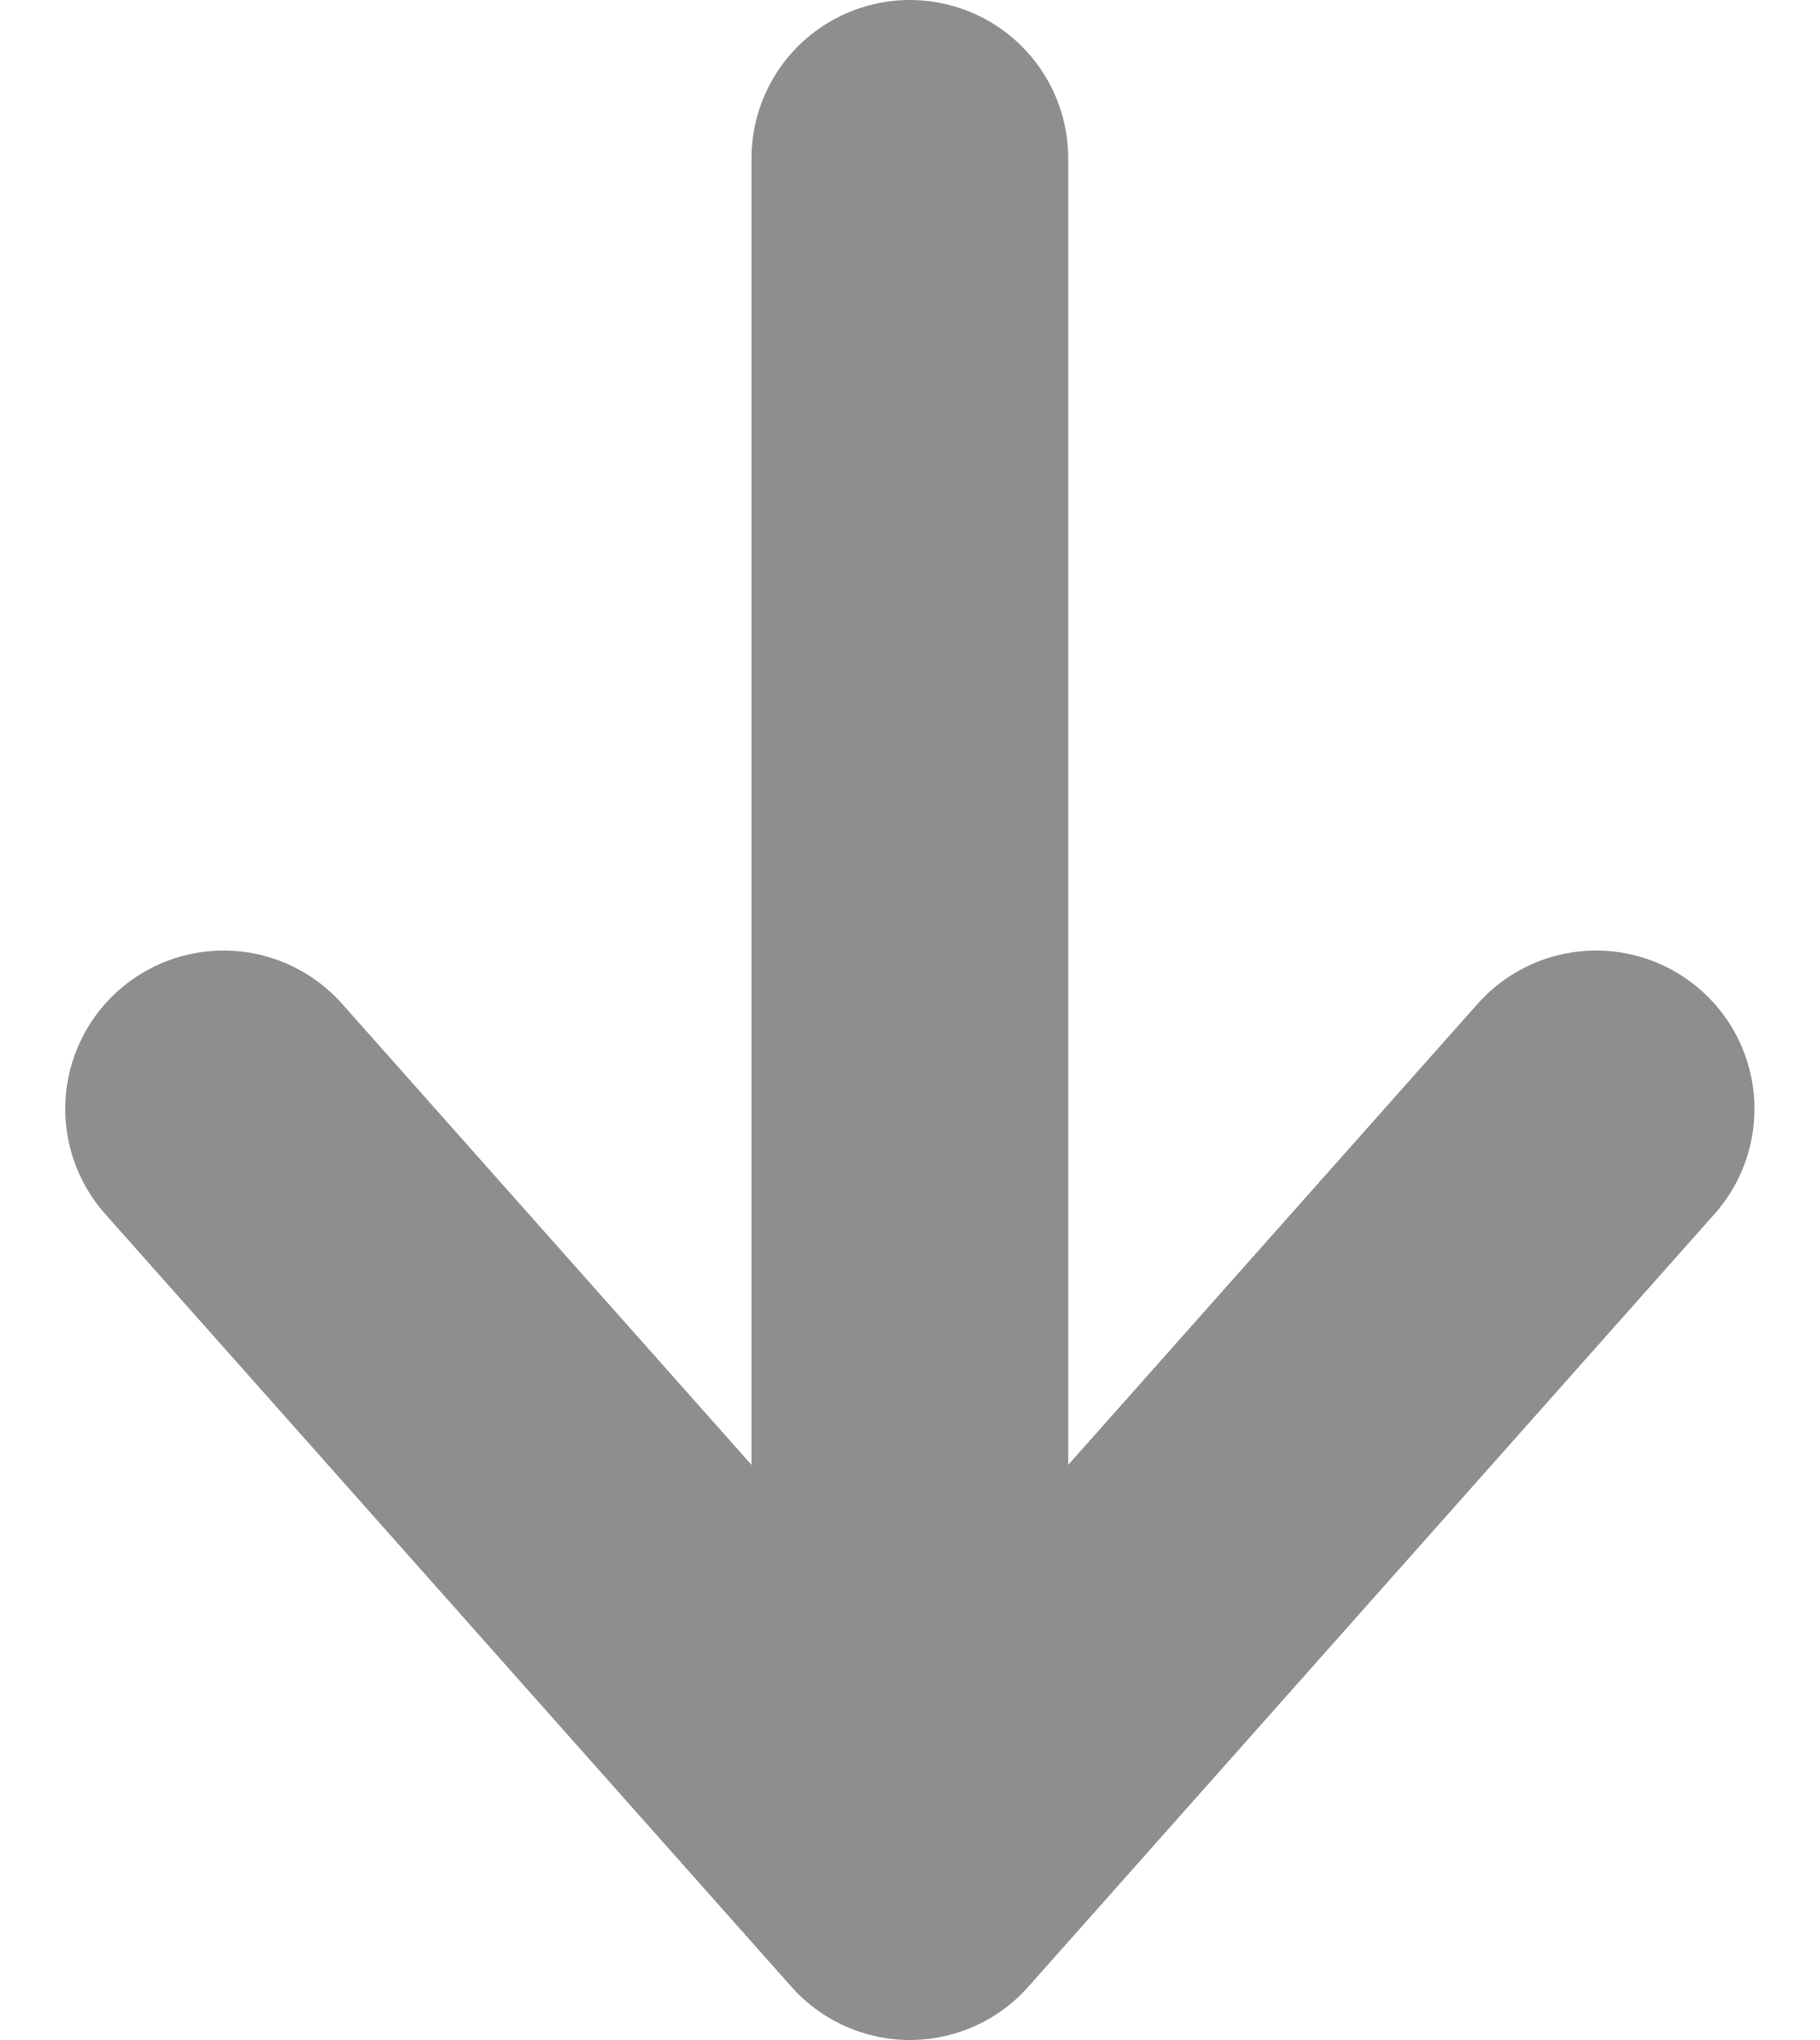
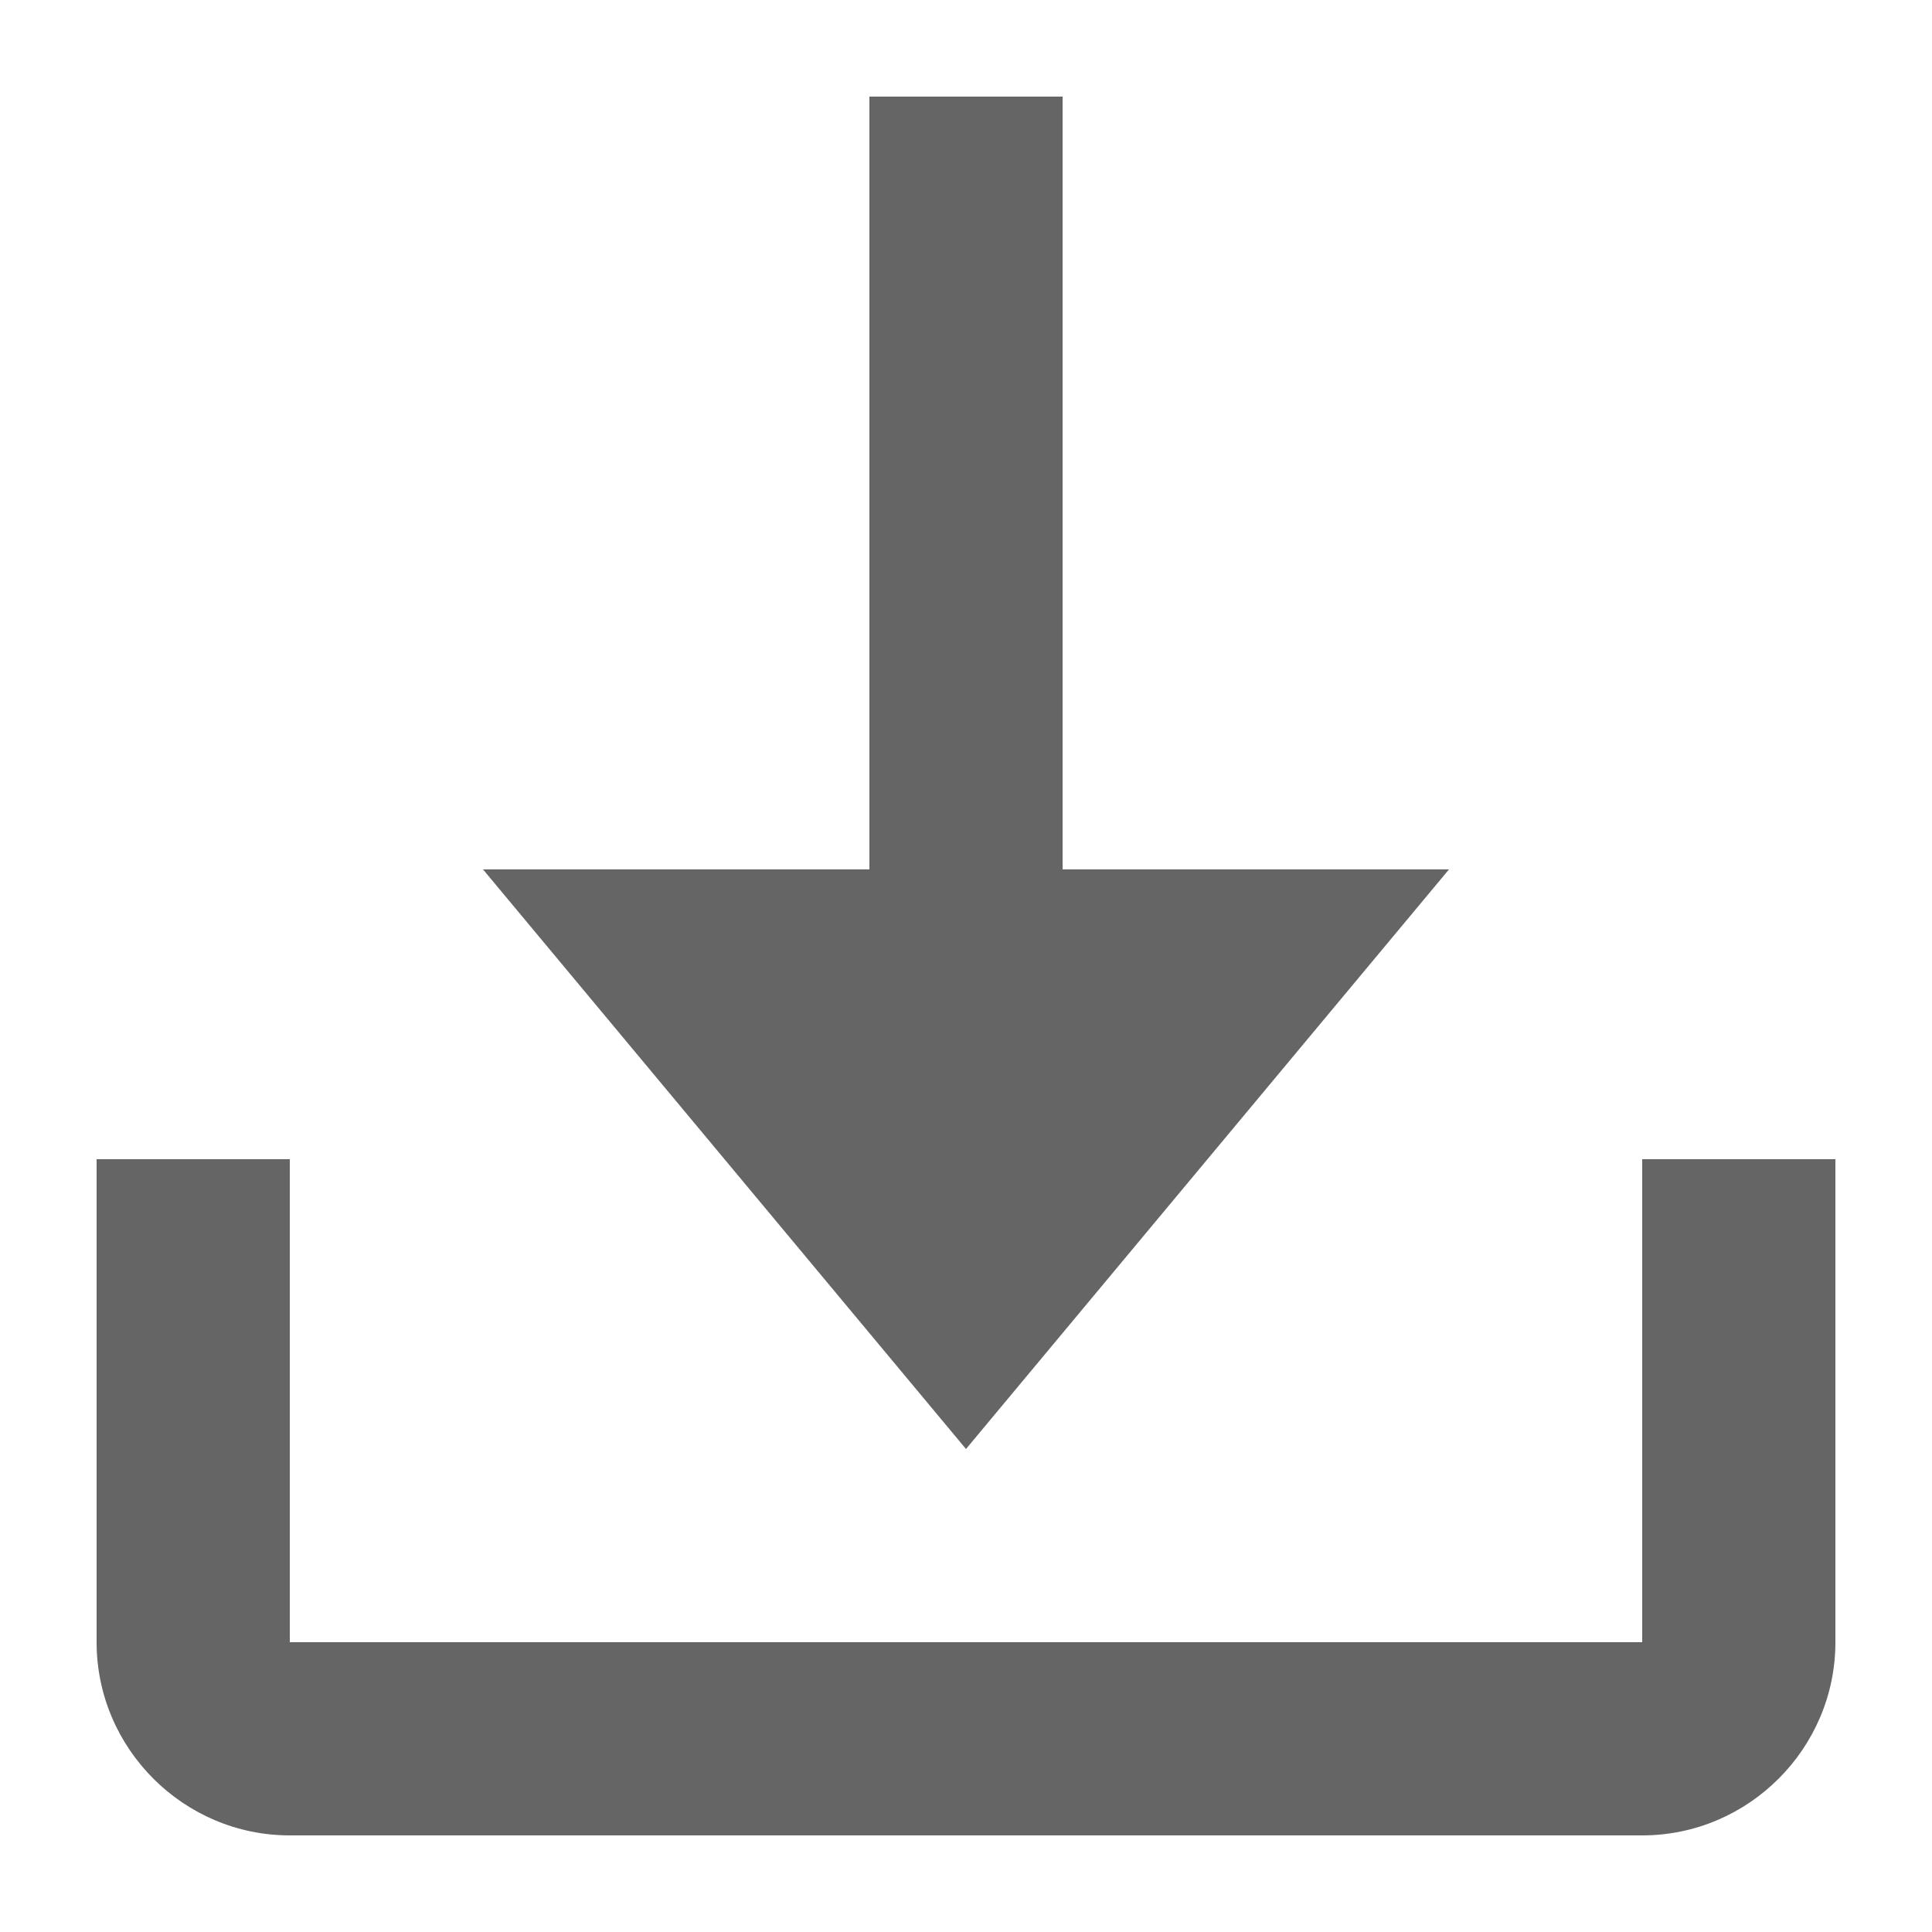
- <svg xmlns="http://www.w3.org/2000/svg" width="17.235" height="19.326" viewBox="0 0 17.235 19.326">
-   <g transform="translate(2.118 1.5)">
-     <path d="M7.321,13,0,6.5,7.321,0" transform="translate(0 16.326) rotate(-90)" fill="none" stroke="#8e8e8e" stroke-linecap="round" stroke-linejoin="round" stroke-width="3" />
-     <path d="M24.253,25.242V10.281" transform="translate(-17.753 -10.281)" fill="none" stroke="#8e8e8e" stroke-linecap="round" stroke-width="3" />
-   </g>
+ <svg xmlns="http://www.w3.org/2000/svg" version="1.1" id="Ebene_1" x="0px" y="0px" viewBox="0 0 20 20" style="enable-background:new 0 0 20 20;" xml:space="preserve">
+   <style type="text/css">
+ 	.st0{fill:#656565;}
+ </style>
+   <path class="st0" d="M17,12v5H3v-5H1v5c0,1.1,0.9,2,2,2h14c1.1,0,2-0.9,2-2v-5H17z" />
+   <path class="st0" d="M10,15l5-6h-4V1H9v8H5L10,15z" />
</svg>
